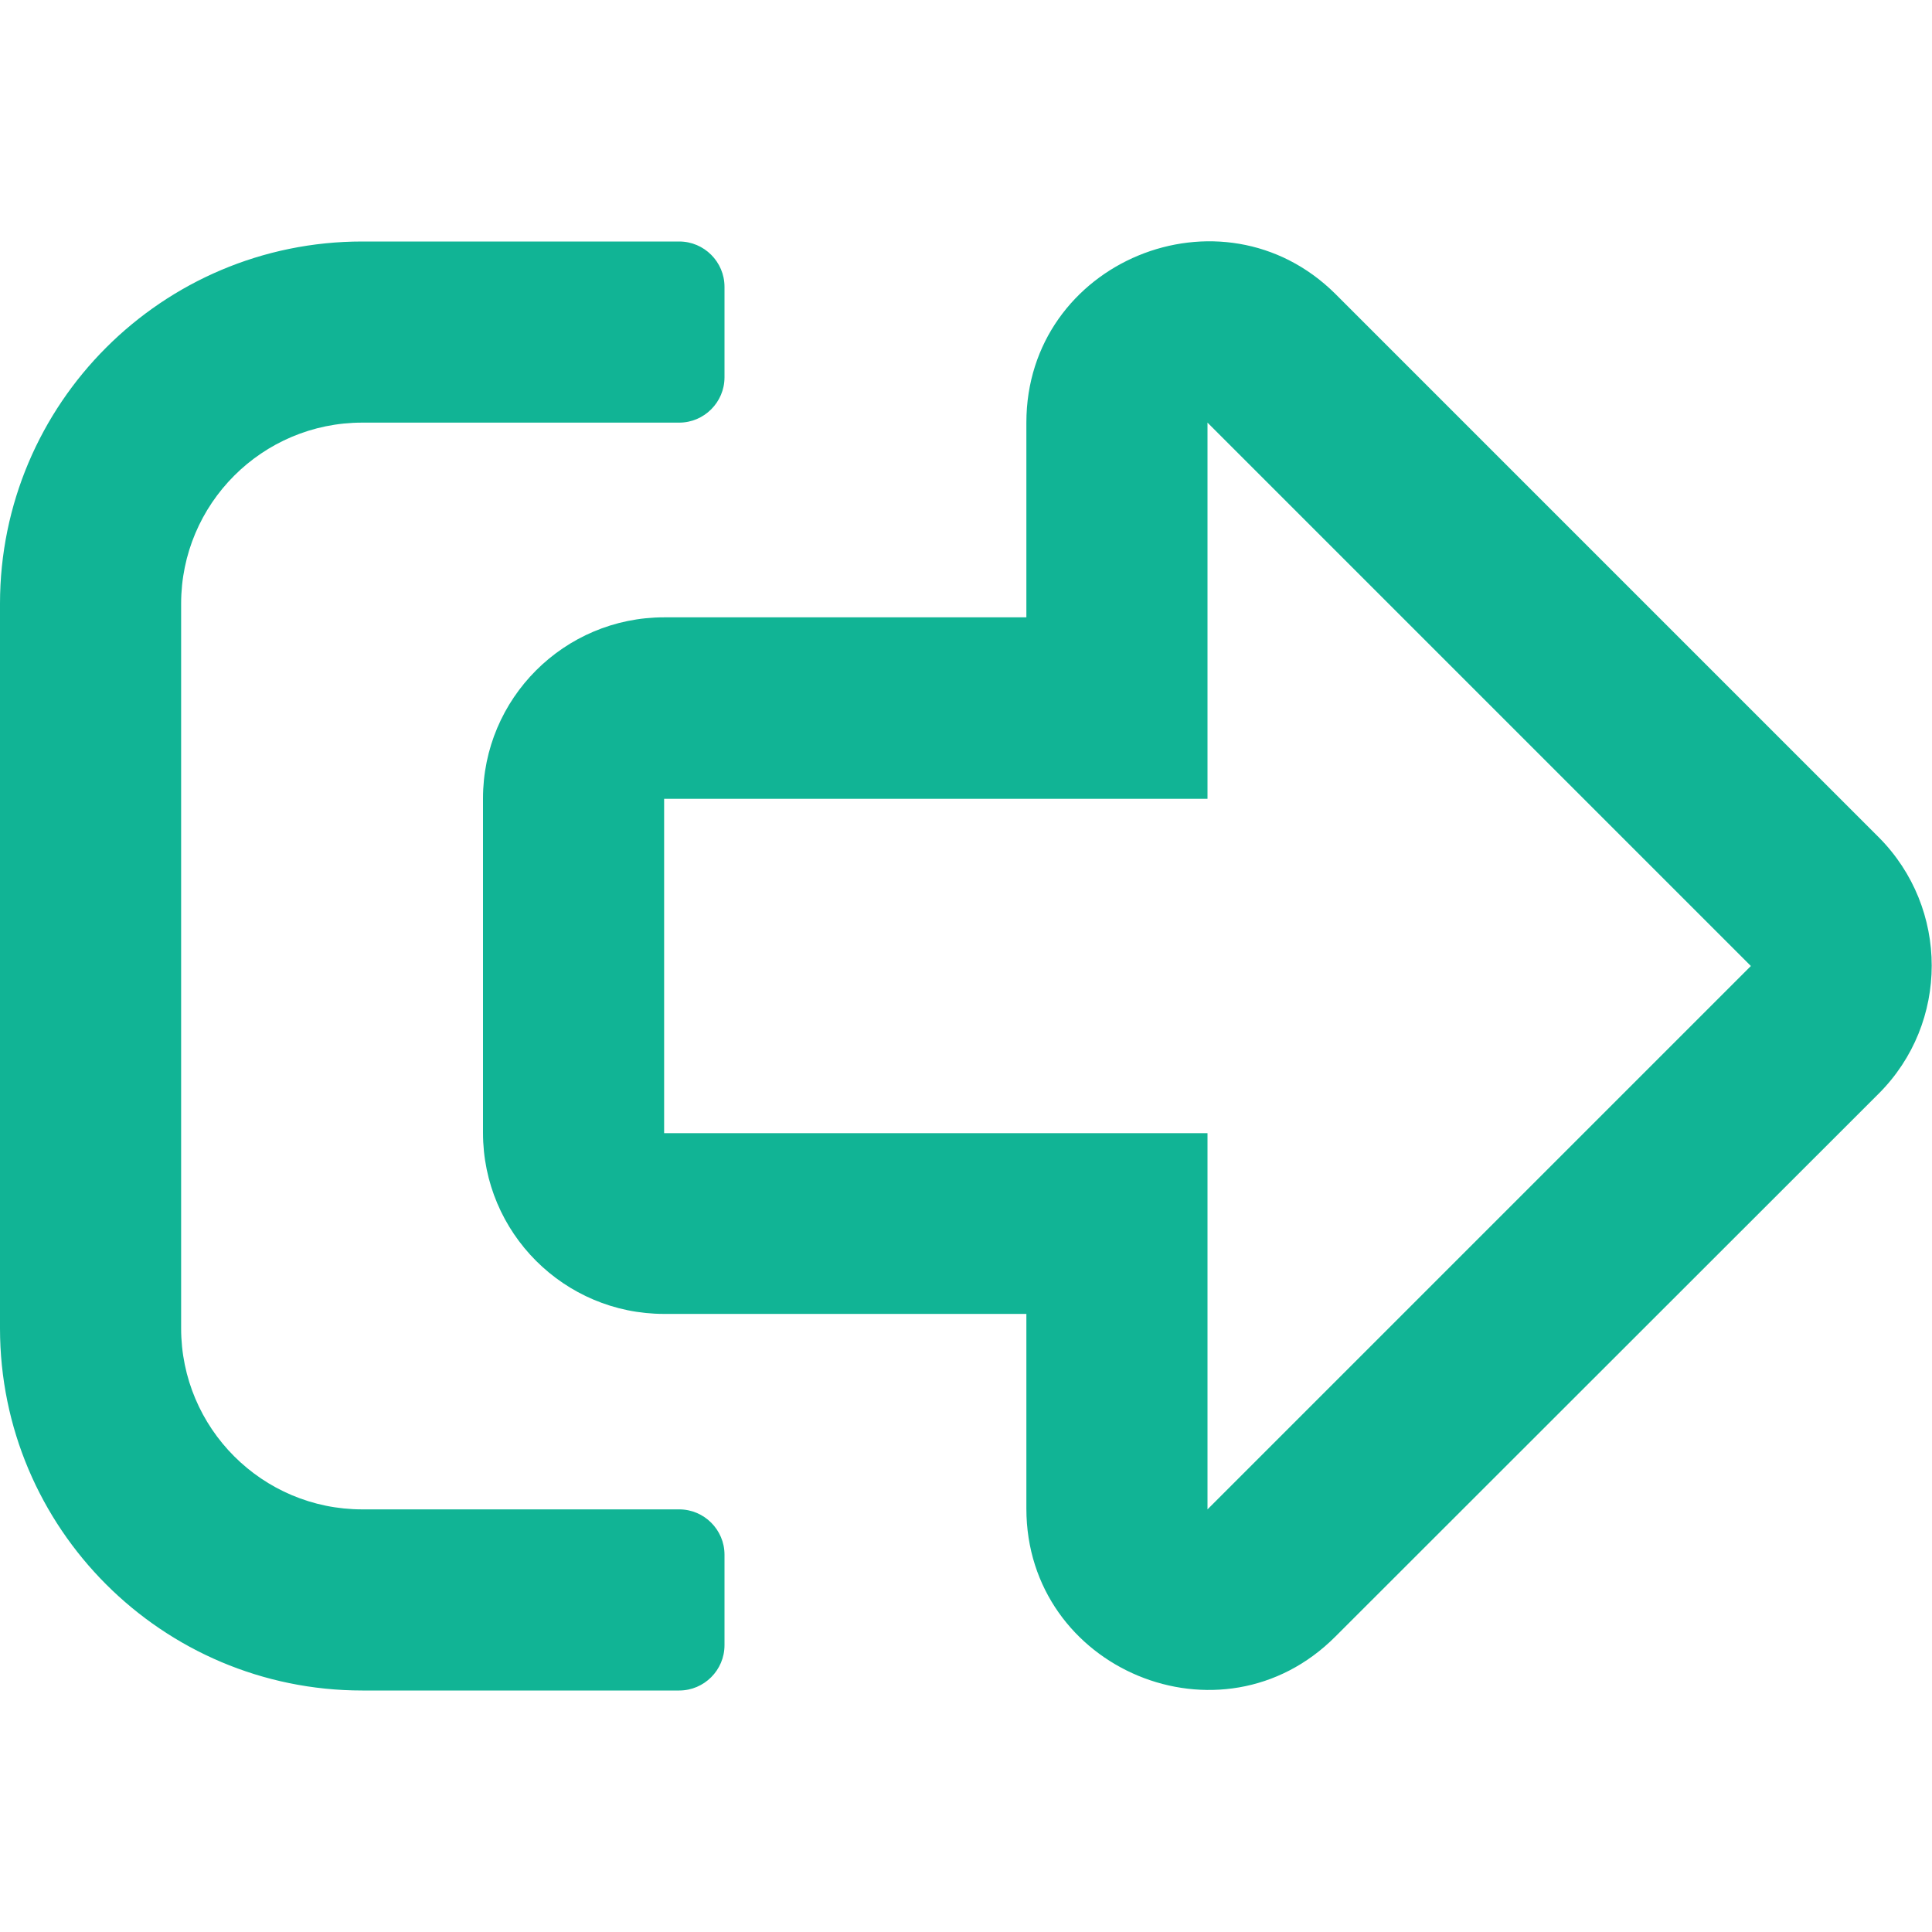
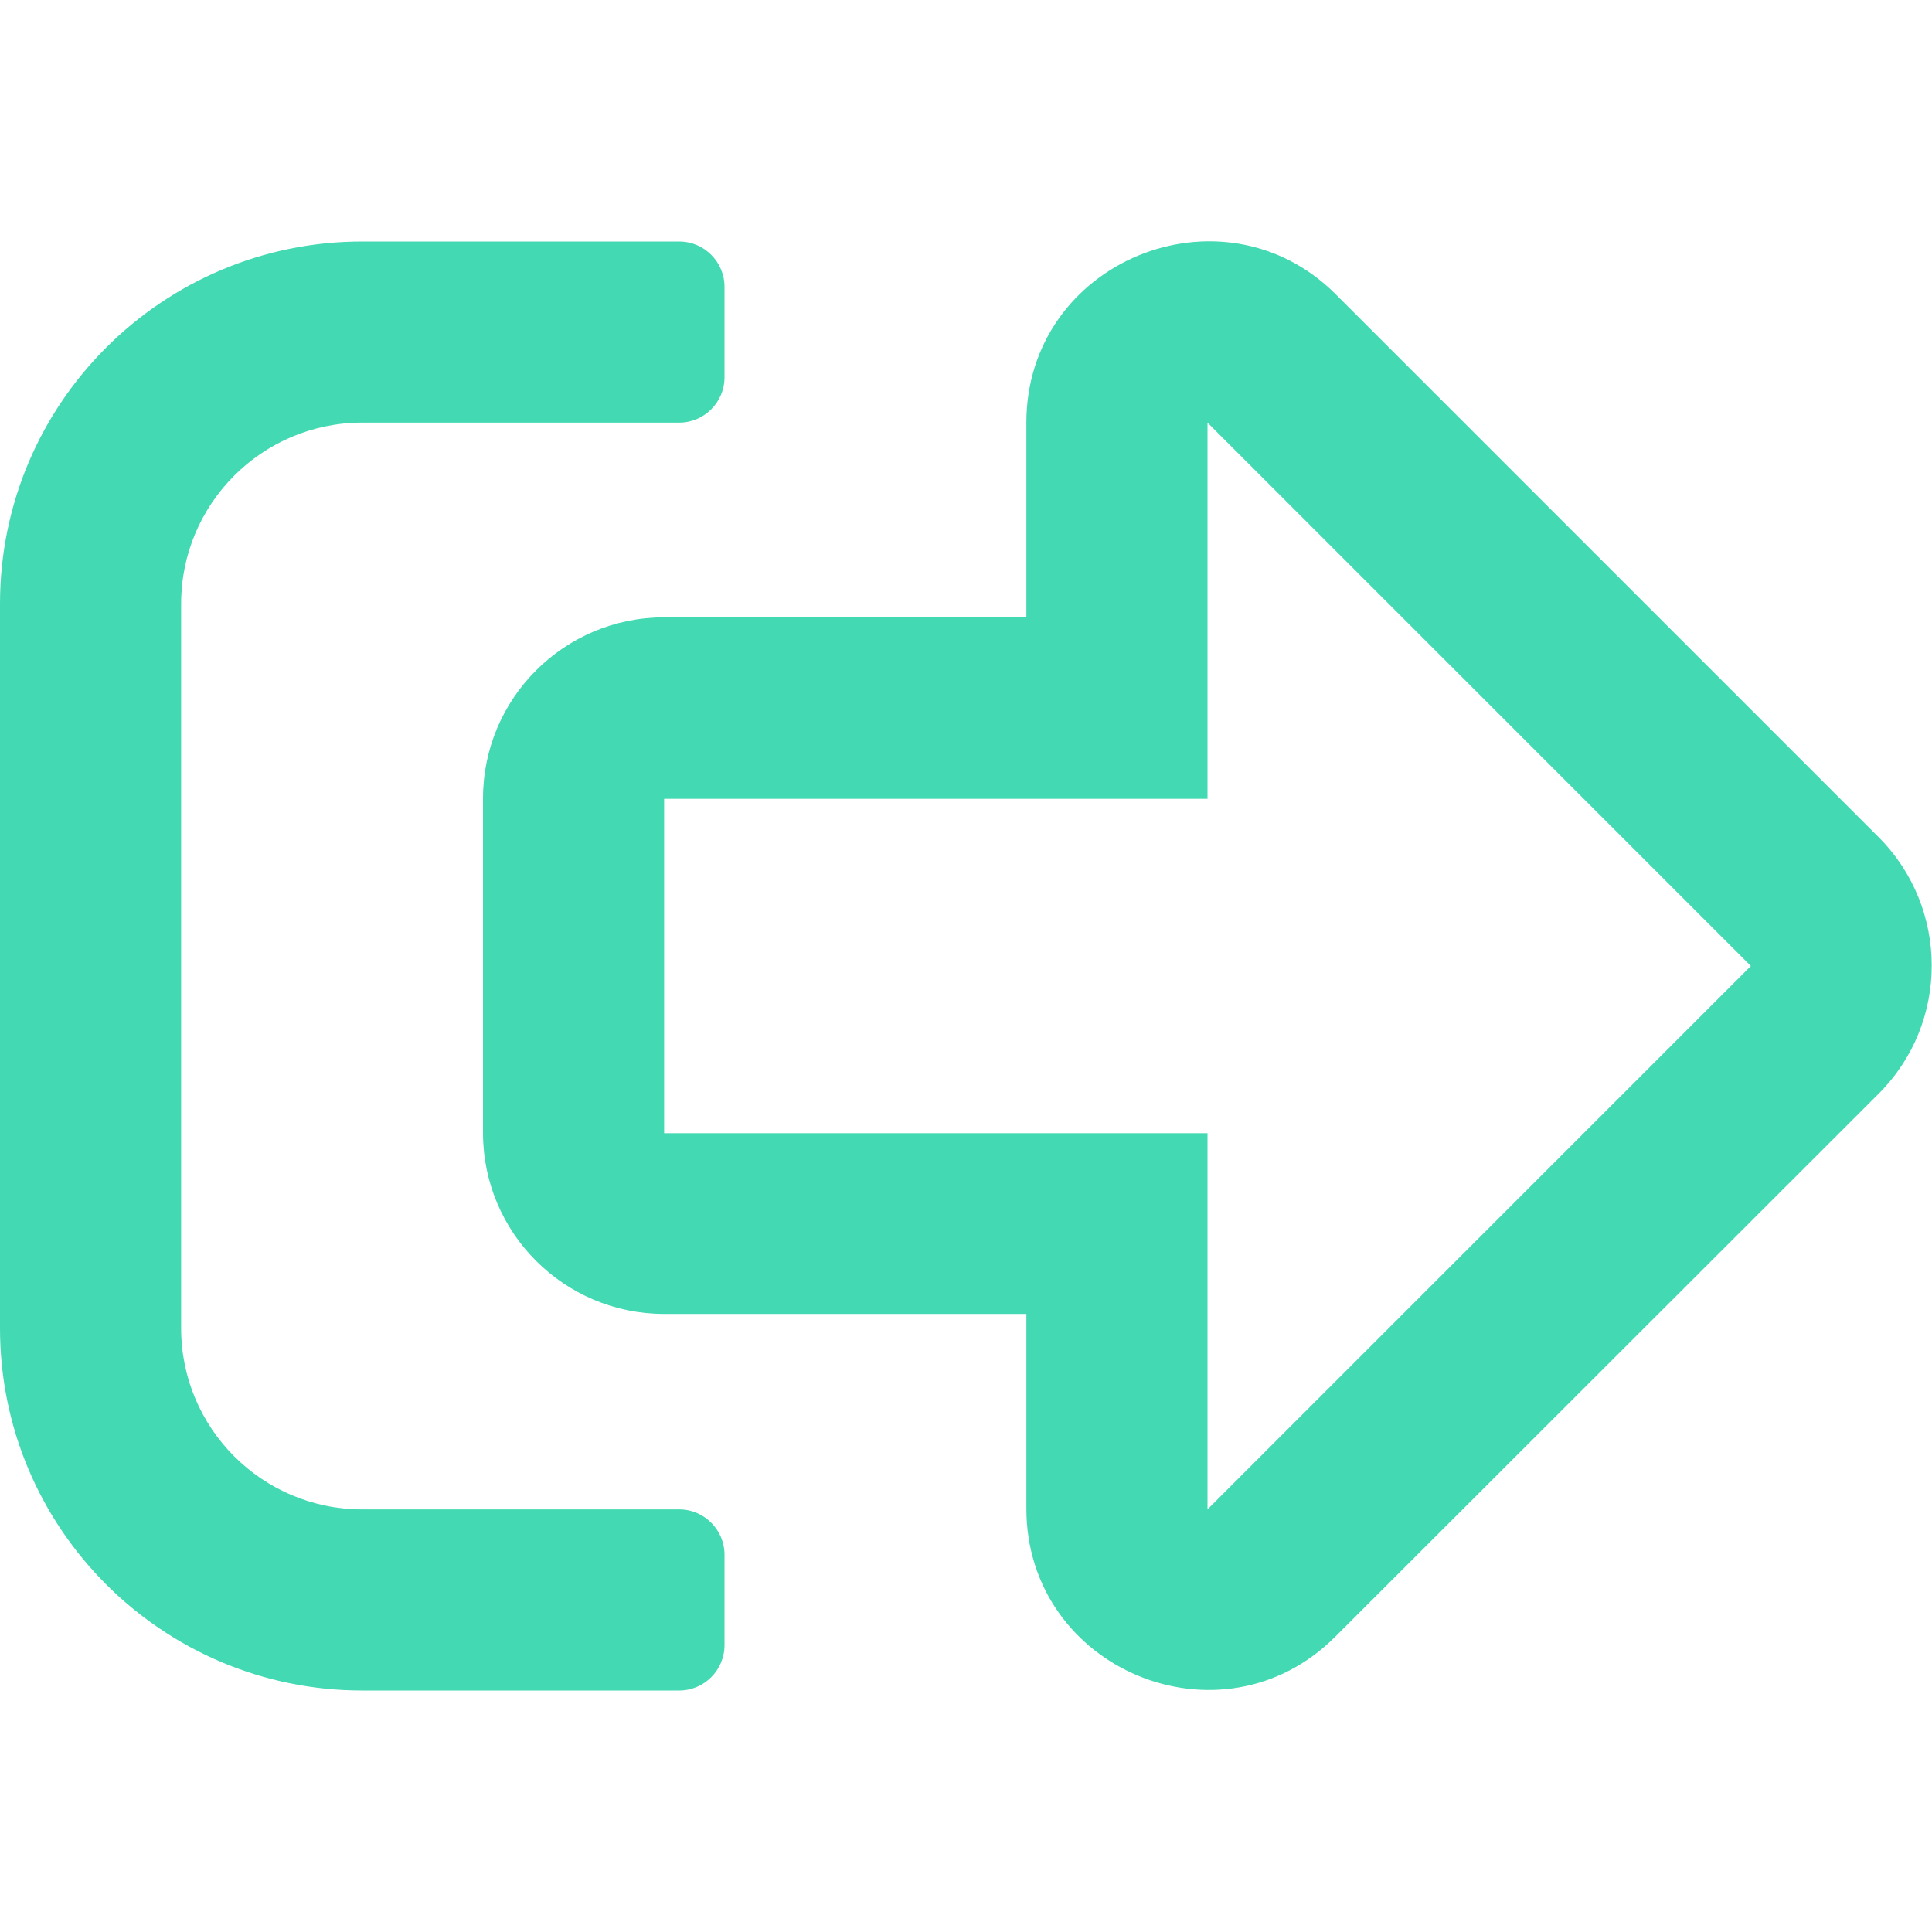
<svg xmlns="http://www.w3.org/2000/svg" aria-hidden="true" focusable="false" data-prefix="far" data-icon="sign-out-alt" role="img" viewBox="0 0 512 512">
-   <path fill="#11b495" d="M272 112v51.6h-96c-26.5 0-48 21.5-48 48v88.6c0 26.5 21.5 48 48 48h96v51.6c0 42.6 51.7 64.2 81.9 33.9l144-143.9c18.7-18.7 18.7-49.1 0-67.9l-144-144C323.8 48 272 69.3 272 112zm192 144L320 400v-99.7H176v-88.6h144V112l144 144zM96 64h84c6.6 0 12 5.4 12 12v24c0 6.6-5.4 12-12 12H96c-26.5 0-48 21.5-48 48v192c0 26.5 21.5 48 48 48h84c6.6 0 12 5.4 12 12v24c0 6.6-5.4 12-12 12H96c-53 0-96-43-96-96V160c0-53 43-96 96-96z" class="" />
+   <path fill="#43d9b2" d="M272 112v51.6h-96c-26.5 0-48 21.5-48 48v88.6c0 26.5 21.5 48 48 48h96v51.6c0 42.6 51.7 64.2 81.9 33.9l144-143.9c18.7-18.7 18.7-49.1 0-67.9l-144-144C323.8 48 272 69.3 272 112zm192 144L320 400v-99.7H176v-88.6h144V112l144 144zM96 64h84c6.6 0 12 5.4 12 12v24c0 6.6-5.4 12-12 12H96c-26.5 0-48 21.5-48 48v192c0 26.5 21.5 48 48 48h84c6.6 0 12 5.4 12 12v24c0 6.6-5.4 12-12 12H96c-53 0-96-43-96-96V160c0-53 43-96 96-96z" class="" />
</svg>
